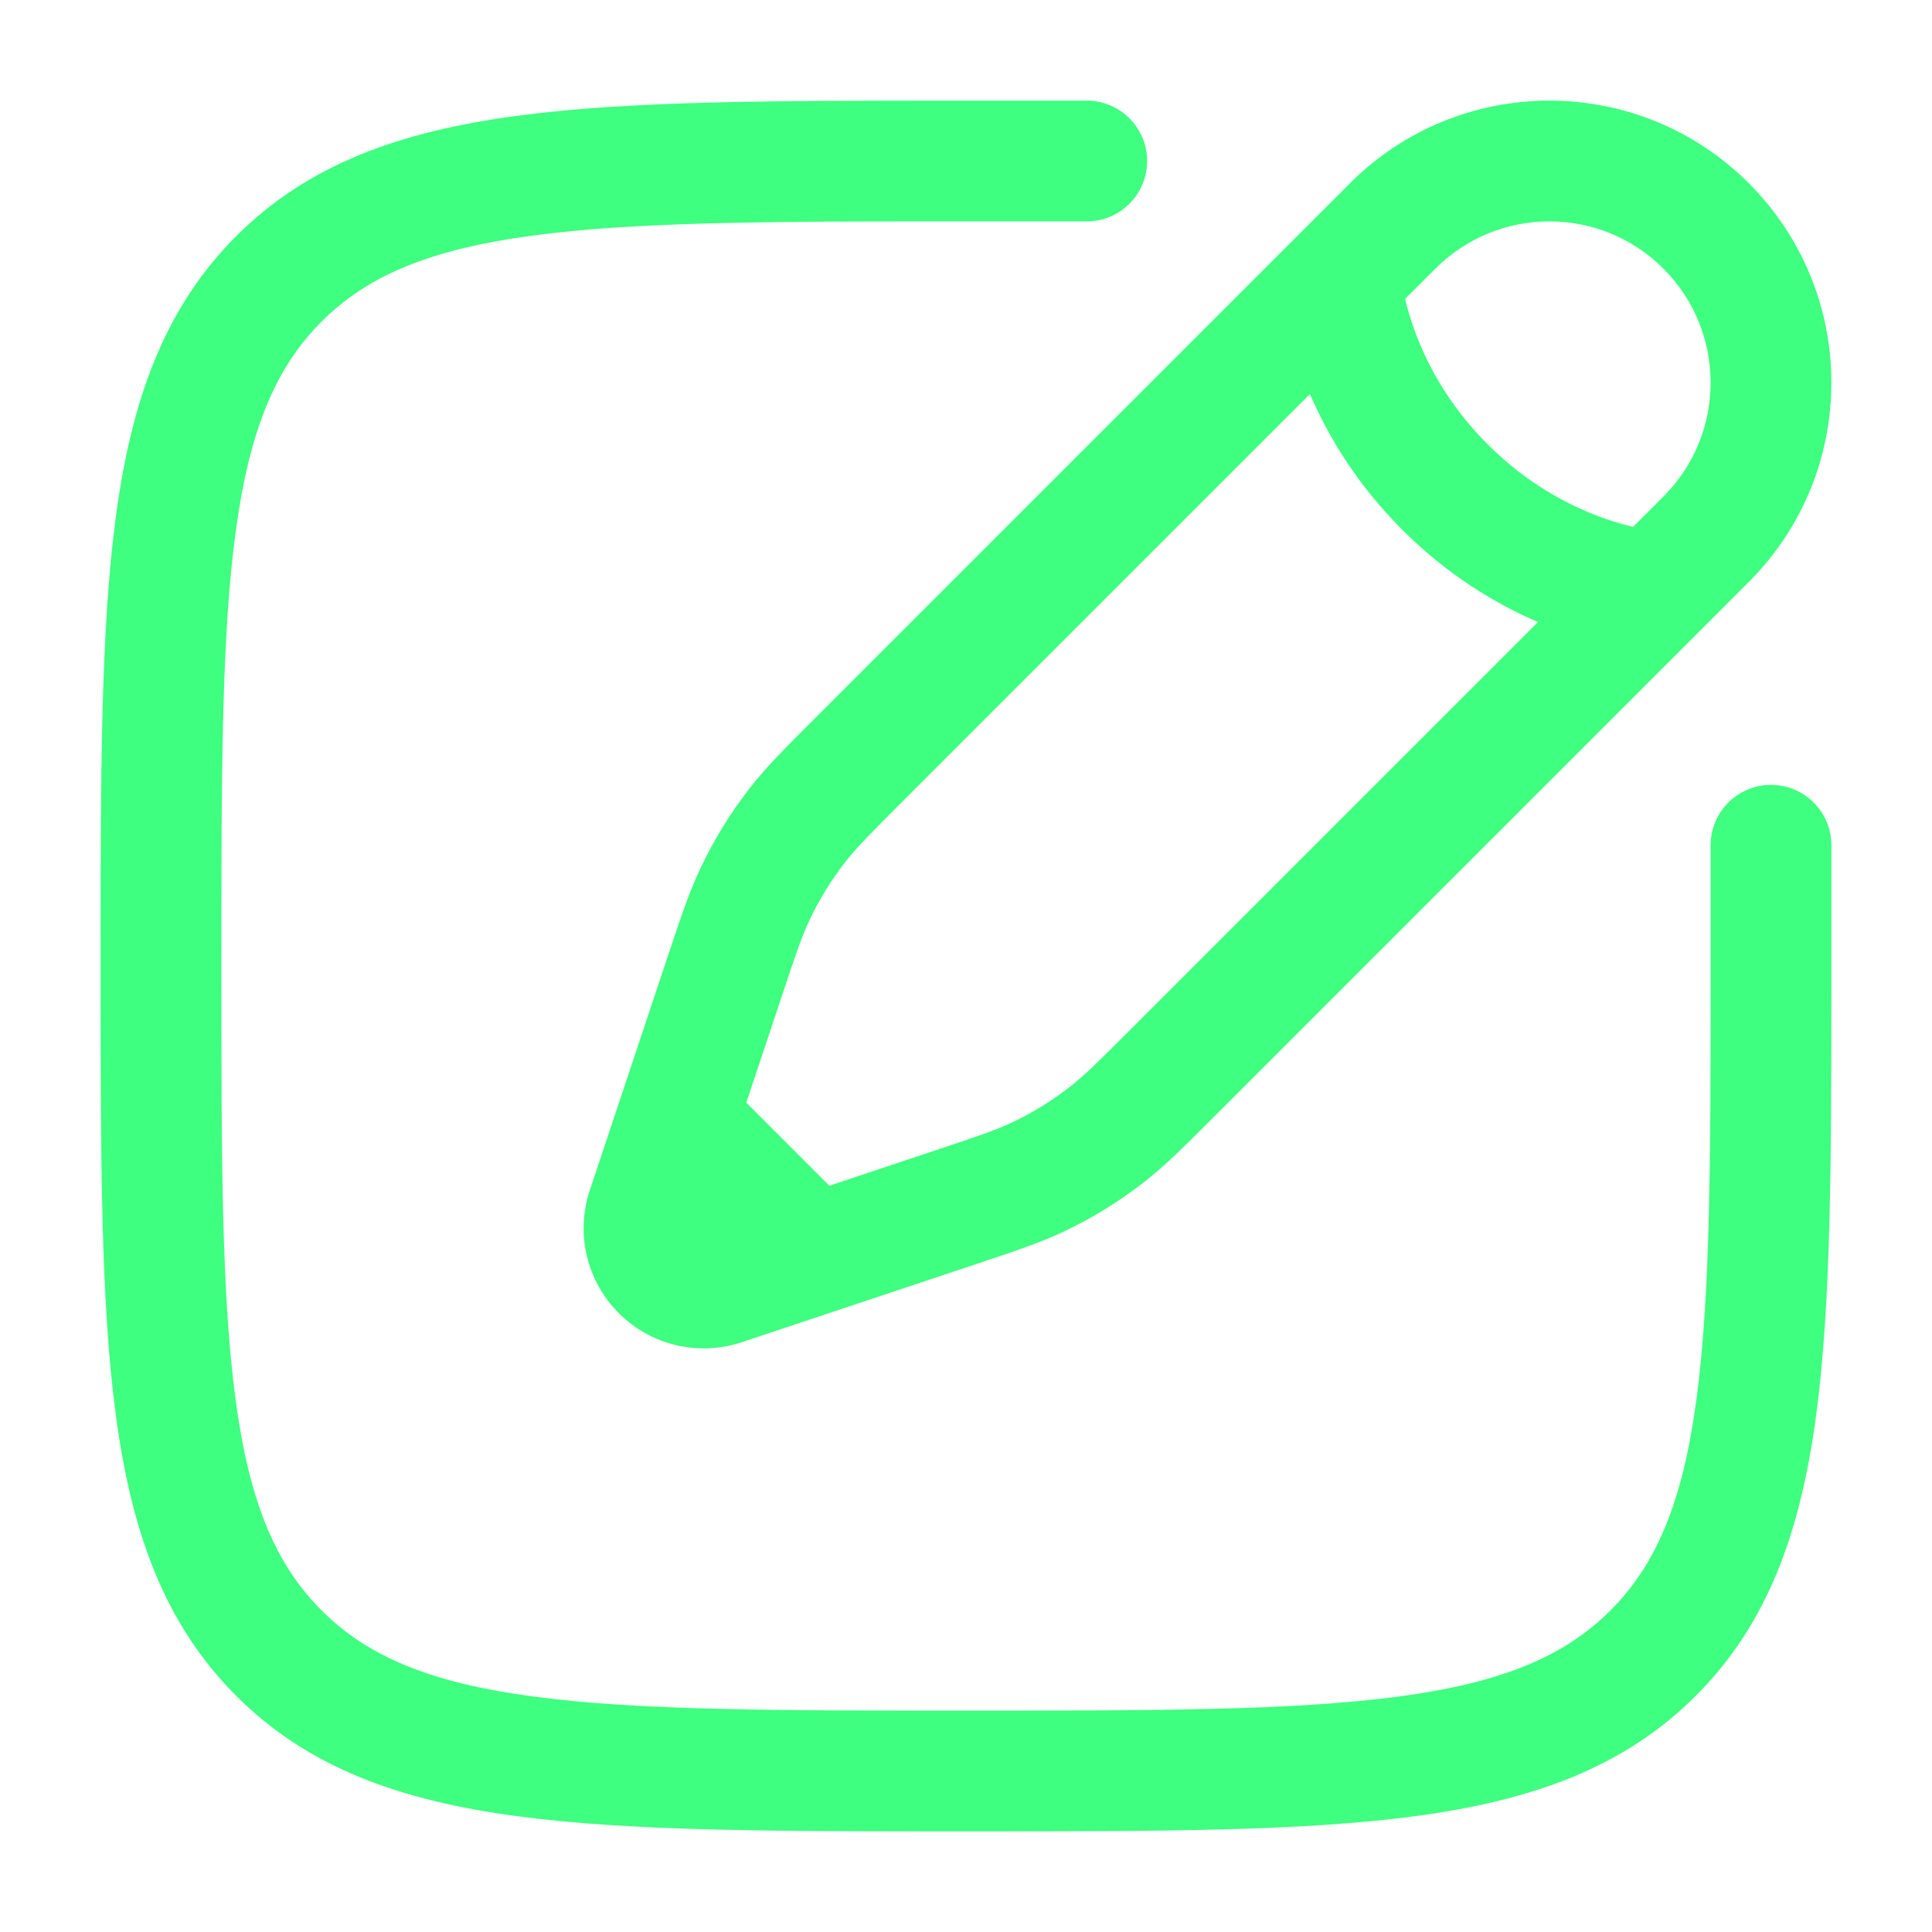
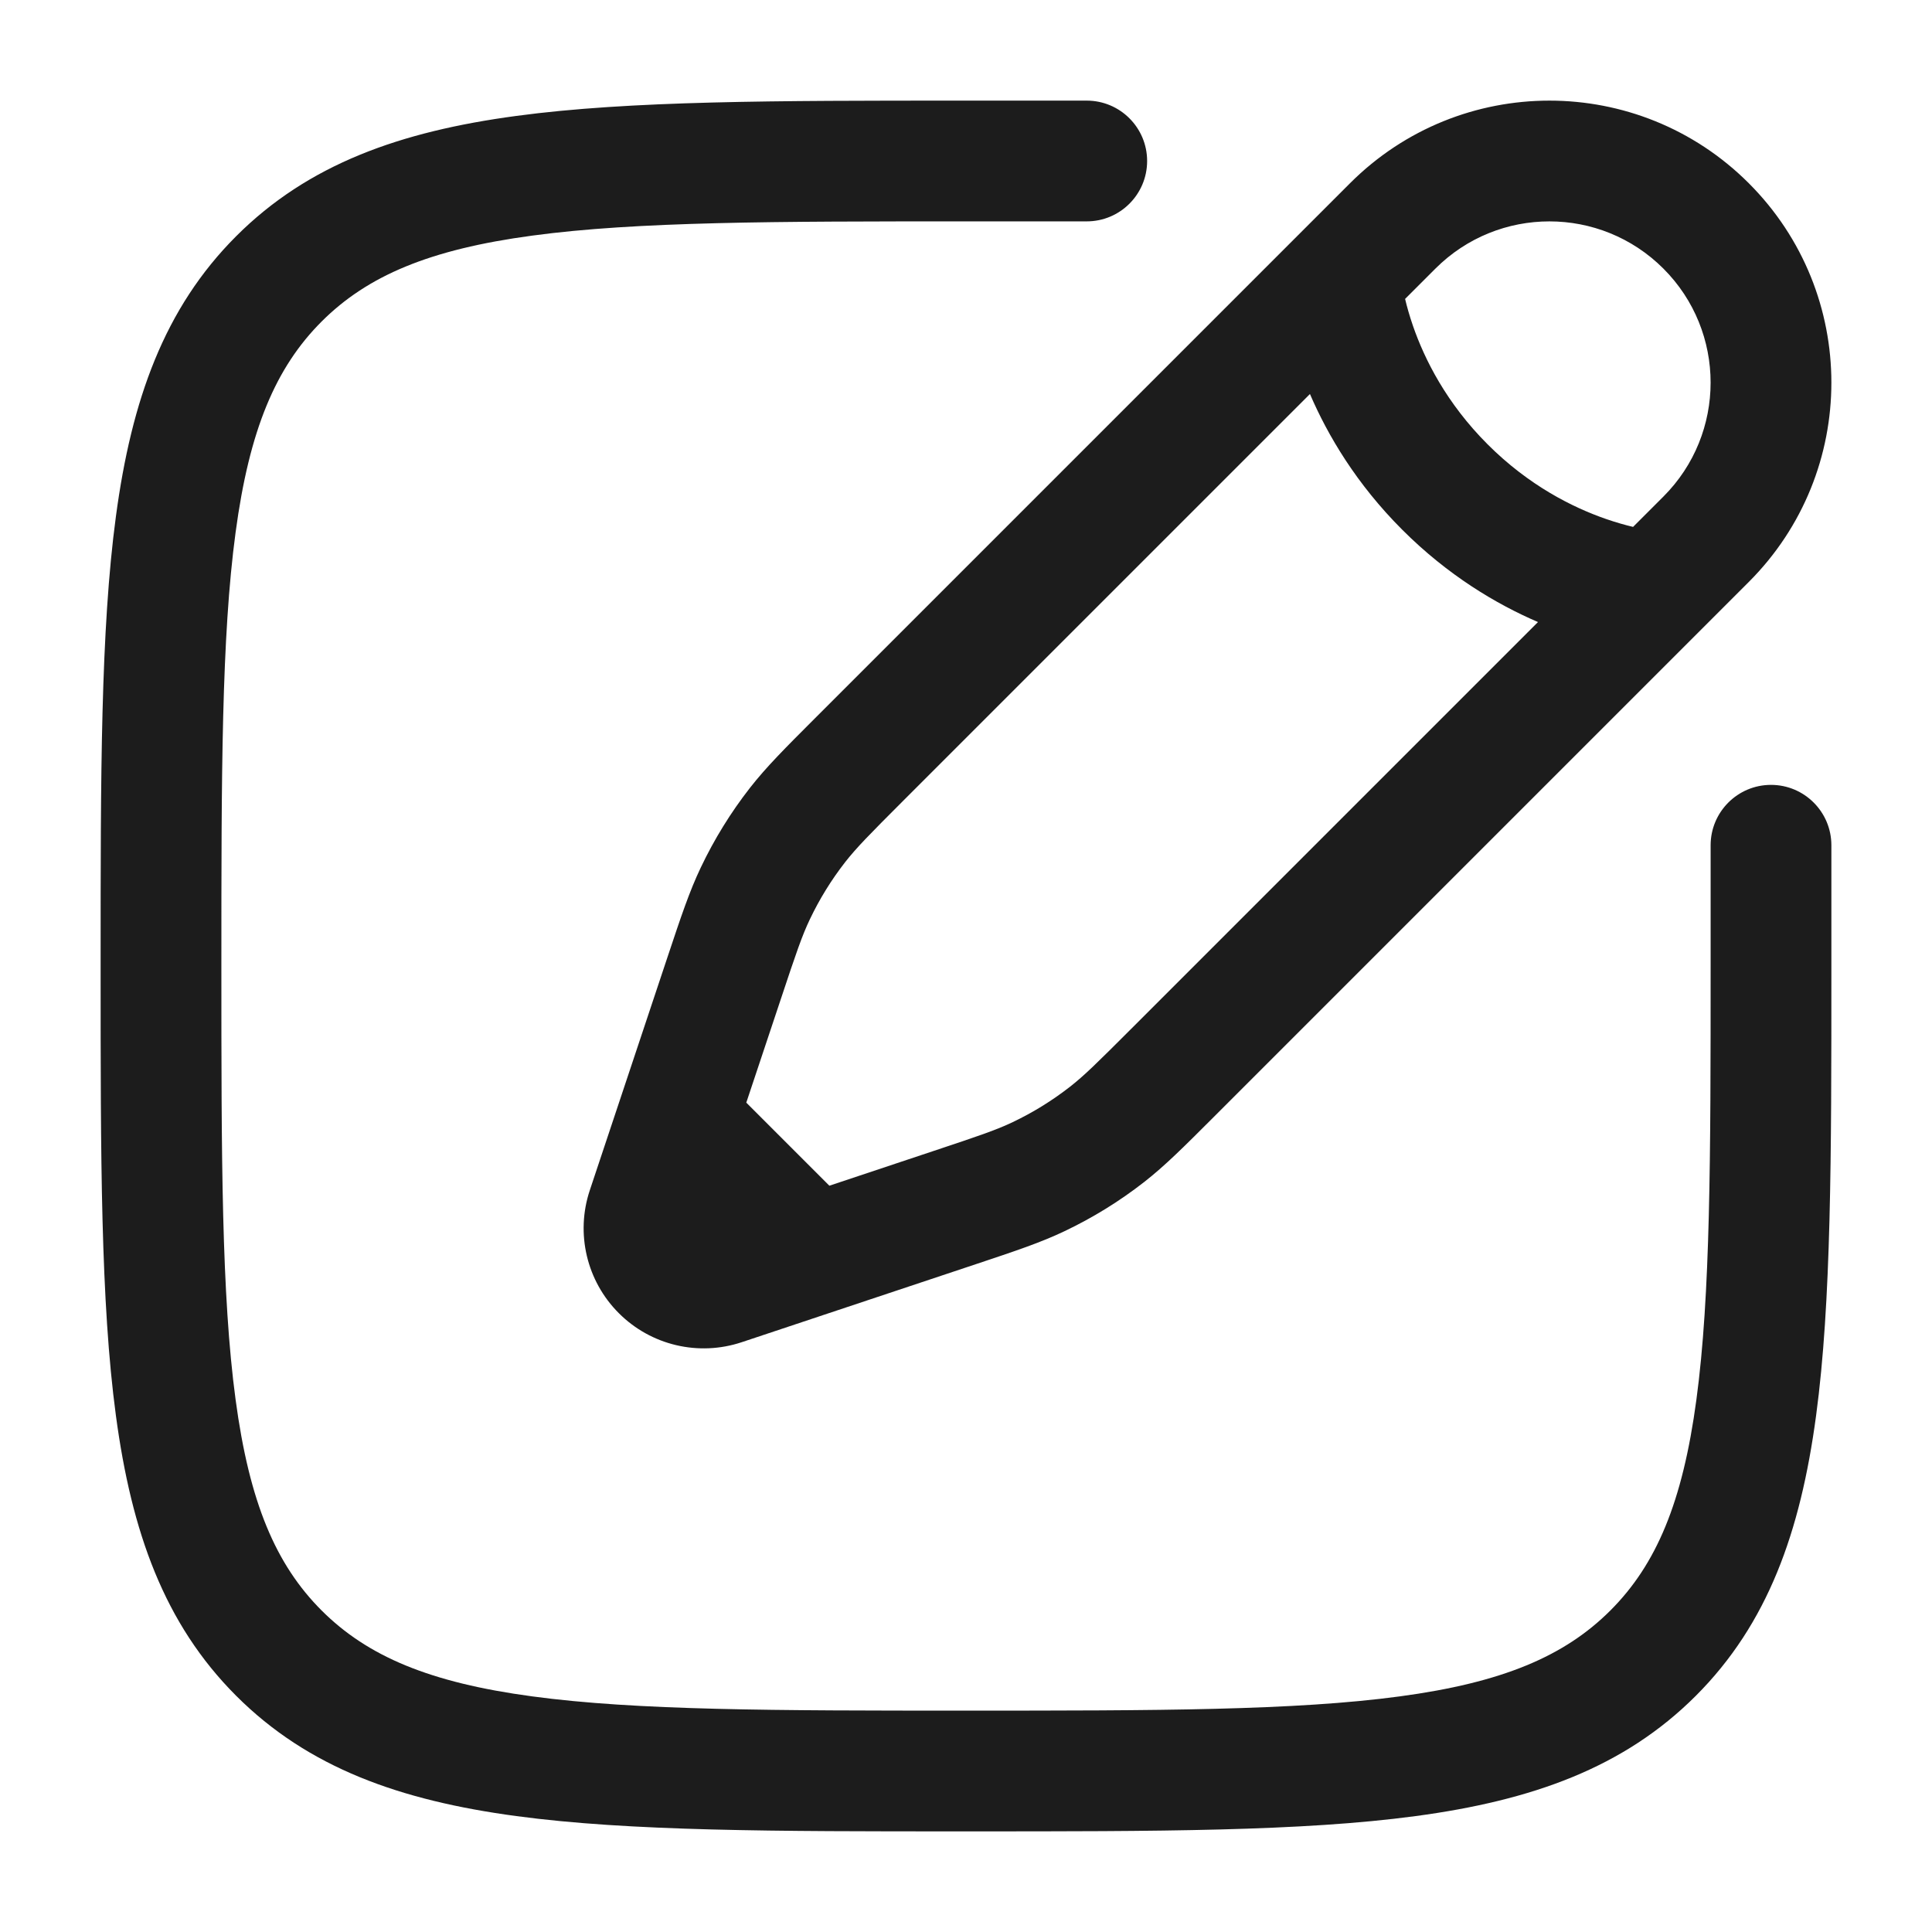
<svg xmlns="http://www.w3.org/2000/svg" width="36" height="36" viewBox="0 0 36 36" fill="none">
-   <path fill-rule="evenodd" clip-rule="evenodd" d="M17.914 1.875H20.25C20.871 1.875 21.375 2.379 21.375 3C21.375 3.621 20.871 4.125 20.25 4.125H18C14.433 4.125 11.87 4.127 9.92 4.39C8.003 4.647 6.847 5.138 5.992 5.992C5.138 6.847 4.647 8.003 4.39 9.92C4.127 11.87 4.125 14.433 4.125 18C4.125 21.567 4.127 24.13 4.39 26.08C4.647 27.997 5.138 29.153 5.992 30.008C6.847 30.862 8.003 31.353 9.92 31.61C11.87 31.873 14.433 31.875 18 31.875C21.567 31.875 24.13 31.873 26.08 31.61C27.997 31.353 29.153 30.862 30.008 30.008C30.862 29.153 31.353 27.997 31.61 26.08C31.873 24.13 31.875 21.567 31.875 18V15.75C31.875 15.129 32.379 14.625 33 14.625C33.621 14.625 34.125 15.129 34.125 15.75V18.086C34.125 21.549 34.125 24.262 33.84 26.379C33.549 28.547 32.941 30.257 31.599 31.599C30.257 32.941 28.547 33.549 26.379 33.84C24.262 34.125 21.549 34.125 18.086 34.125H17.914C14.451 34.125 11.738 34.125 9.621 33.84C7.453 33.549 5.743 32.941 4.401 31.599C3.059 30.257 2.451 28.547 2.16 26.379C1.875 24.262 1.875 21.549 1.875 18.086V17.914C1.875 14.451 1.875 11.738 2.16 9.621C2.451 7.453 3.059 5.743 4.401 4.401C5.743 3.059 7.453 2.451 9.621 2.16C11.738 1.875 14.451 1.875 17.914 1.875ZM25.156 3.414C27.208 1.362 30.534 1.362 32.586 3.414C34.638 5.466 34.638 8.792 32.586 10.844L22.614 20.816C22.057 21.373 21.708 21.722 21.319 22.026C20.86 22.384 20.364 22.69 19.839 22.94C19.393 23.153 18.925 23.309 18.178 23.558L13.821 25.01C13.017 25.278 12.13 25.069 11.531 24.469C10.931 23.87 10.722 22.983 10.99 22.179L12.442 17.822C12.691 17.075 12.847 16.607 13.06 16.161C13.31 15.636 13.616 15.14 13.974 14.681C14.278 14.292 14.627 13.943 15.184 13.386L25.156 3.414ZM30.995 5.005C29.822 3.832 27.92 3.832 26.747 5.005L26.182 5.57C26.216 5.714 26.264 5.885 26.33 6.076C26.545 6.696 26.952 7.512 27.72 8.28C28.488 9.048 29.304 9.455 29.924 9.67C30.115 9.736 30.286 9.784 30.43 9.818L30.995 9.253C32.168 8.08 32.168 6.178 30.995 5.005ZM28.658 11.591C27.884 11.258 26.982 10.724 26.129 9.871C25.276 9.018 24.742 8.116 24.409 7.342L16.826 14.925C16.201 15.55 15.957 15.798 15.748 16.065C15.491 16.395 15.271 16.751 15.091 17.129C14.945 17.434 14.833 17.764 14.554 18.603L13.906 20.546L15.454 22.094L17.397 21.446C18.236 21.167 18.566 21.055 18.871 20.909C19.249 20.729 19.605 20.509 19.935 20.252C20.202 20.044 20.45 19.799 21.075 19.174L28.658 11.591Z" fill="#3EFF7F" />
+   <path fill-rule="evenodd" clip-rule="evenodd" d="M17.914 1.875H20.25C20.871 1.875 21.375 2.379 21.375 3C21.375 3.621 20.871 4.125 20.25 4.125H18C14.433 4.125 11.87 4.127 9.92 4.39C8.003 4.647 6.847 5.138 5.992 5.992C5.138 6.847 4.647 8.003 4.39 9.92C4.127 11.87 4.125 14.433 4.125 18C4.125 21.567 4.127 24.13 4.39 26.08C4.647 27.997 5.138 29.153 5.992 30.008C6.847 30.862 8.003 31.353 9.92 31.61C11.87 31.873 14.433 31.875 18 31.875C21.567 31.875 24.13 31.873 26.08 31.61C27.997 31.353 29.153 30.862 30.008 30.008C30.862 29.153 31.353 27.997 31.61 26.08C31.873 24.13 31.875 21.567 31.875 18V15.75C31.875 15.129 32.379 14.625 33 14.625C33.621 14.625 34.125 15.129 34.125 15.75V18.086C34.125 21.549 34.125 24.262 33.84 26.379C33.549 28.547 32.941 30.257 31.599 31.599C30.257 32.941 28.547 33.549 26.379 33.84C24.262 34.125 21.549 34.125 18.086 34.125H17.914C14.451 34.125 11.738 34.125 9.621 33.84C7.453 33.549 5.743 32.941 4.401 31.599C3.059 30.257 2.451 28.547 2.16 26.379C1.875 24.262 1.875 21.549 1.875 18.086V17.914C1.875 14.451 1.875 11.738 2.16 9.621C2.451 7.453 3.059 5.743 4.401 4.401C5.743 3.059 7.453 2.451 9.621 2.16C11.738 1.875 14.451 1.875 17.914 1.875ZM25.156 3.414C27.208 1.362 30.534 1.362 32.586 3.414C34.638 5.466 34.638 8.792 32.586 10.844L22.614 20.816C22.057 21.373 21.708 21.722 21.319 22.026C20.86 22.384 20.364 22.69 19.839 22.94C19.393 23.153 18.925 23.309 18.178 23.558L13.821 25.01C13.017 25.278 12.13 25.069 11.531 24.469C10.931 23.87 10.722 22.983 10.99 22.179L12.442 17.822C12.691 17.075 12.847 16.607 13.06 16.161C13.31 15.636 13.616 15.14 13.974 14.681C14.278 14.292 14.627 13.943 15.184 13.386L25.156 3.414ZM30.995 5.005C29.822 3.832 27.92 3.832 26.747 5.005L26.182 5.57C26.216 5.714 26.264 5.885 26.33 6.076C26.545 6.696 26.952 7.512 27.72 8.28C28.488 9.048 29.304 9.455 29.924 9.67C30.115 9.736 30.286 9.784 30.43 9.818L30.995 9.253C32.168 8.08 32.168 6.178 30.995 5.005ZM28.658 11.591C27.884 11.258 26.982 10.724 26.129 9.871C25.276 9.018 24.742 8.116 24.409 7.342L16.826 14.925C16.201 15.55 15.957 15.798 15.748 16.065C15.491 16.395 15.271 16.751 15.091 17.129C14.945 17.434 14.833 17.764 14.554 18.603L13.906 20.546L15.454 22.094L17.397 21.446C18.236 21.167 18.566 21.055 18.871 20.909C19.249 20.729 19.605 20.509 19.935 20.252C20.202 20.044 20.45 19.799 21.075 19.174L28.658 11.591Z" fill="#1C1C1C" />
</svg>
